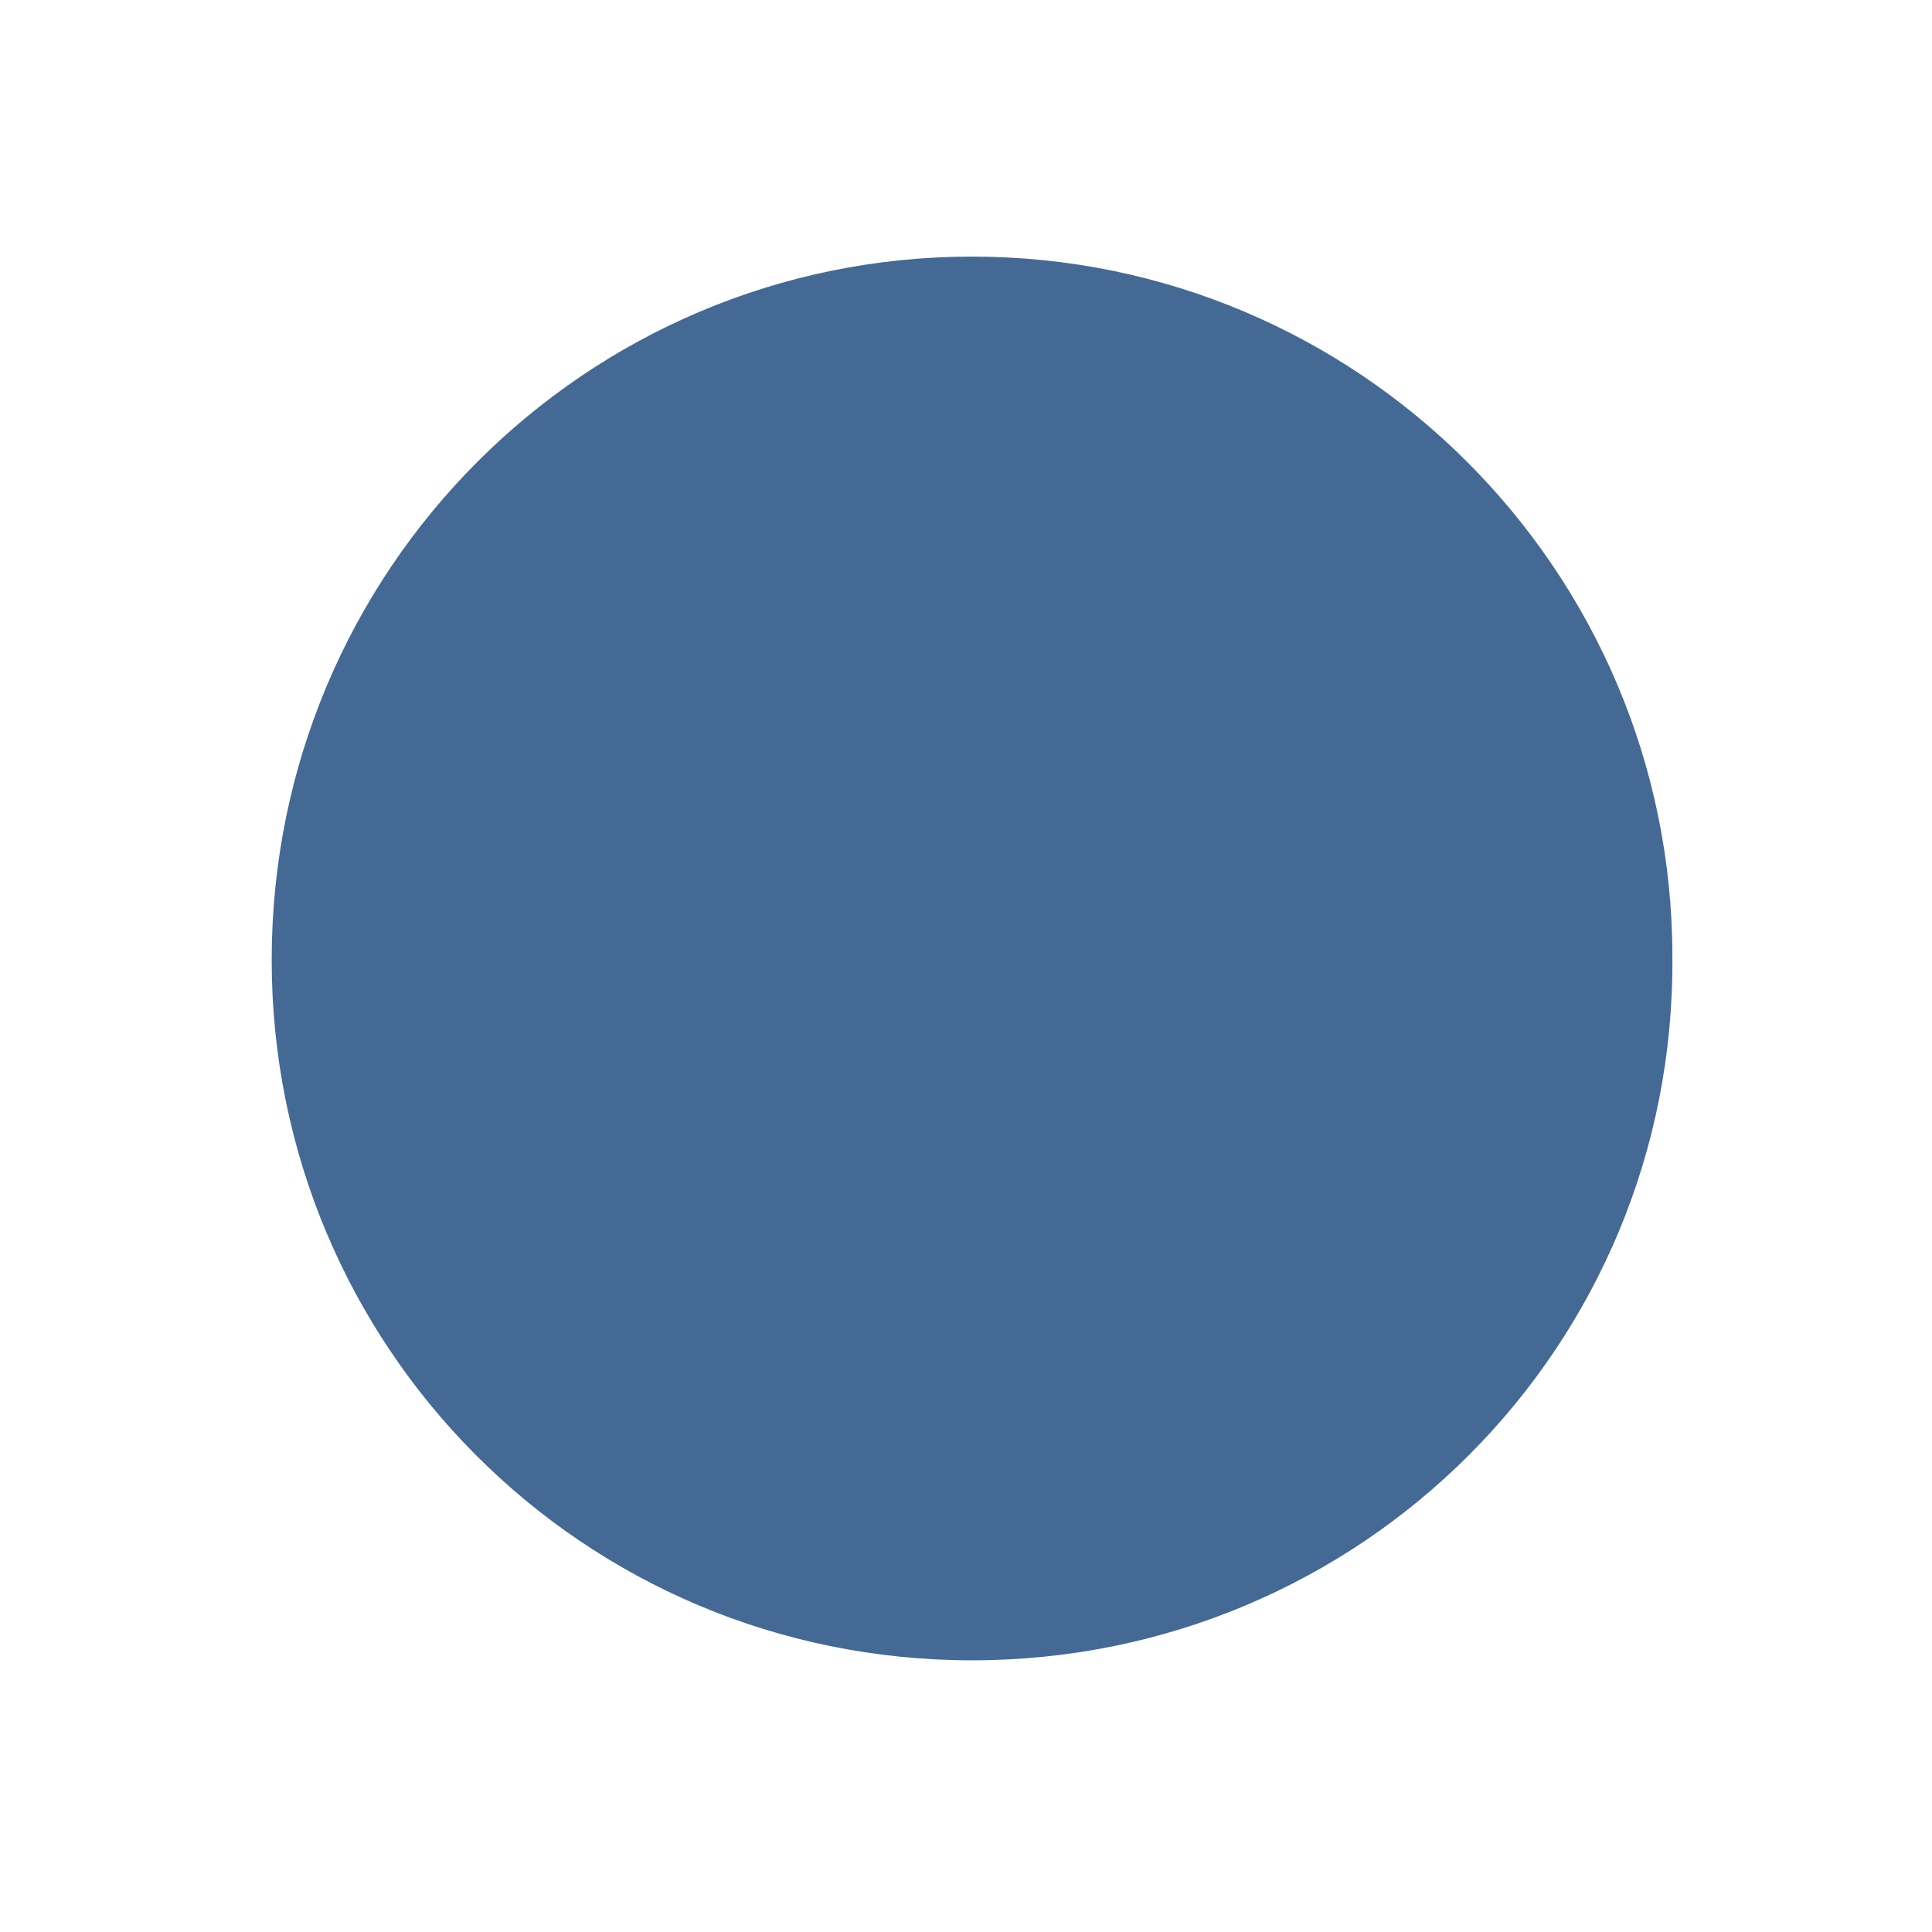
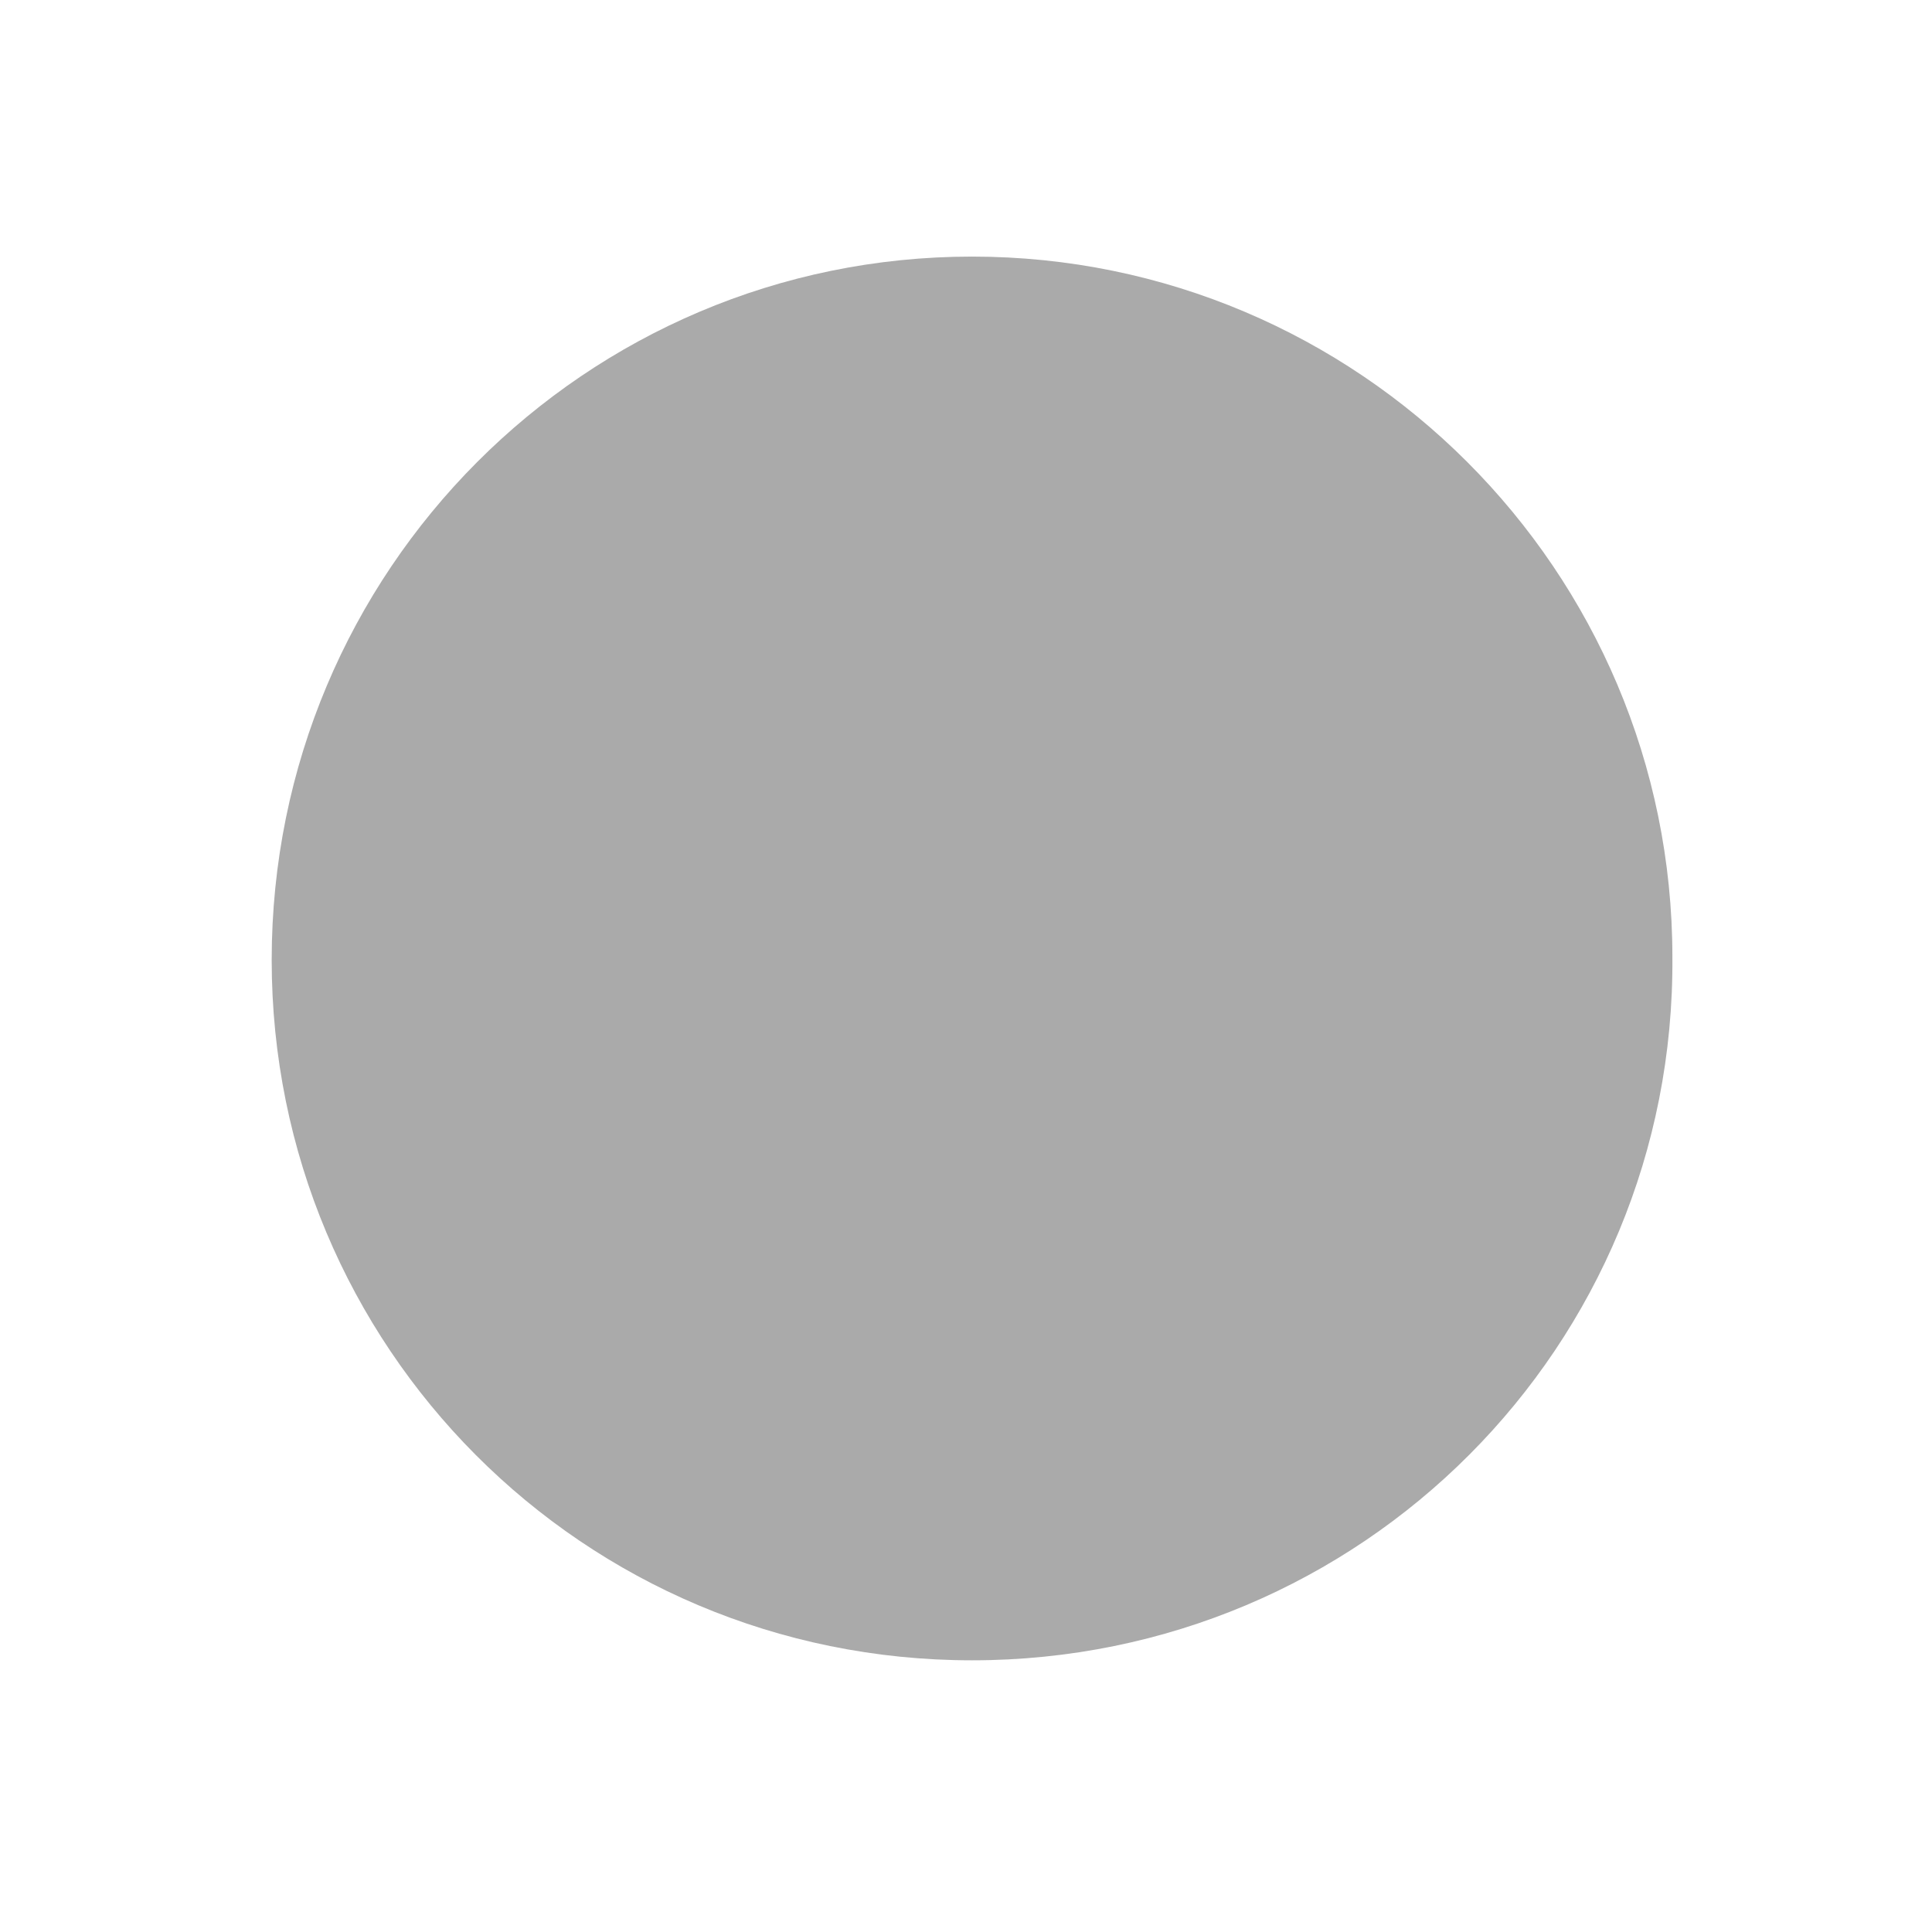
<svg xmlns="http://www.w3.org/2000/svg" version="1.1" id="Layer_1" x="0px" y="0px" viewBox="0 0 64 64" style="enable-background:new 0 0 64 64;" xml:space="preserve">
  <style type="text/css">
	.st0{fill-rule:evenodd;clip-rule:evenodd;}
-         .st0{fill:#446995;}
+         .st0{fill:#aaa;}
</style>
  <path class="st0" d="M32.2,8.5c12.8,0,23.2,10.4,23.2,23.2C55.5,44.6,45.1,55,32.2,55S9,44.6,9,31.8C9,18.9,19.4,8.5,32.2,8.5z" />
</svg>
